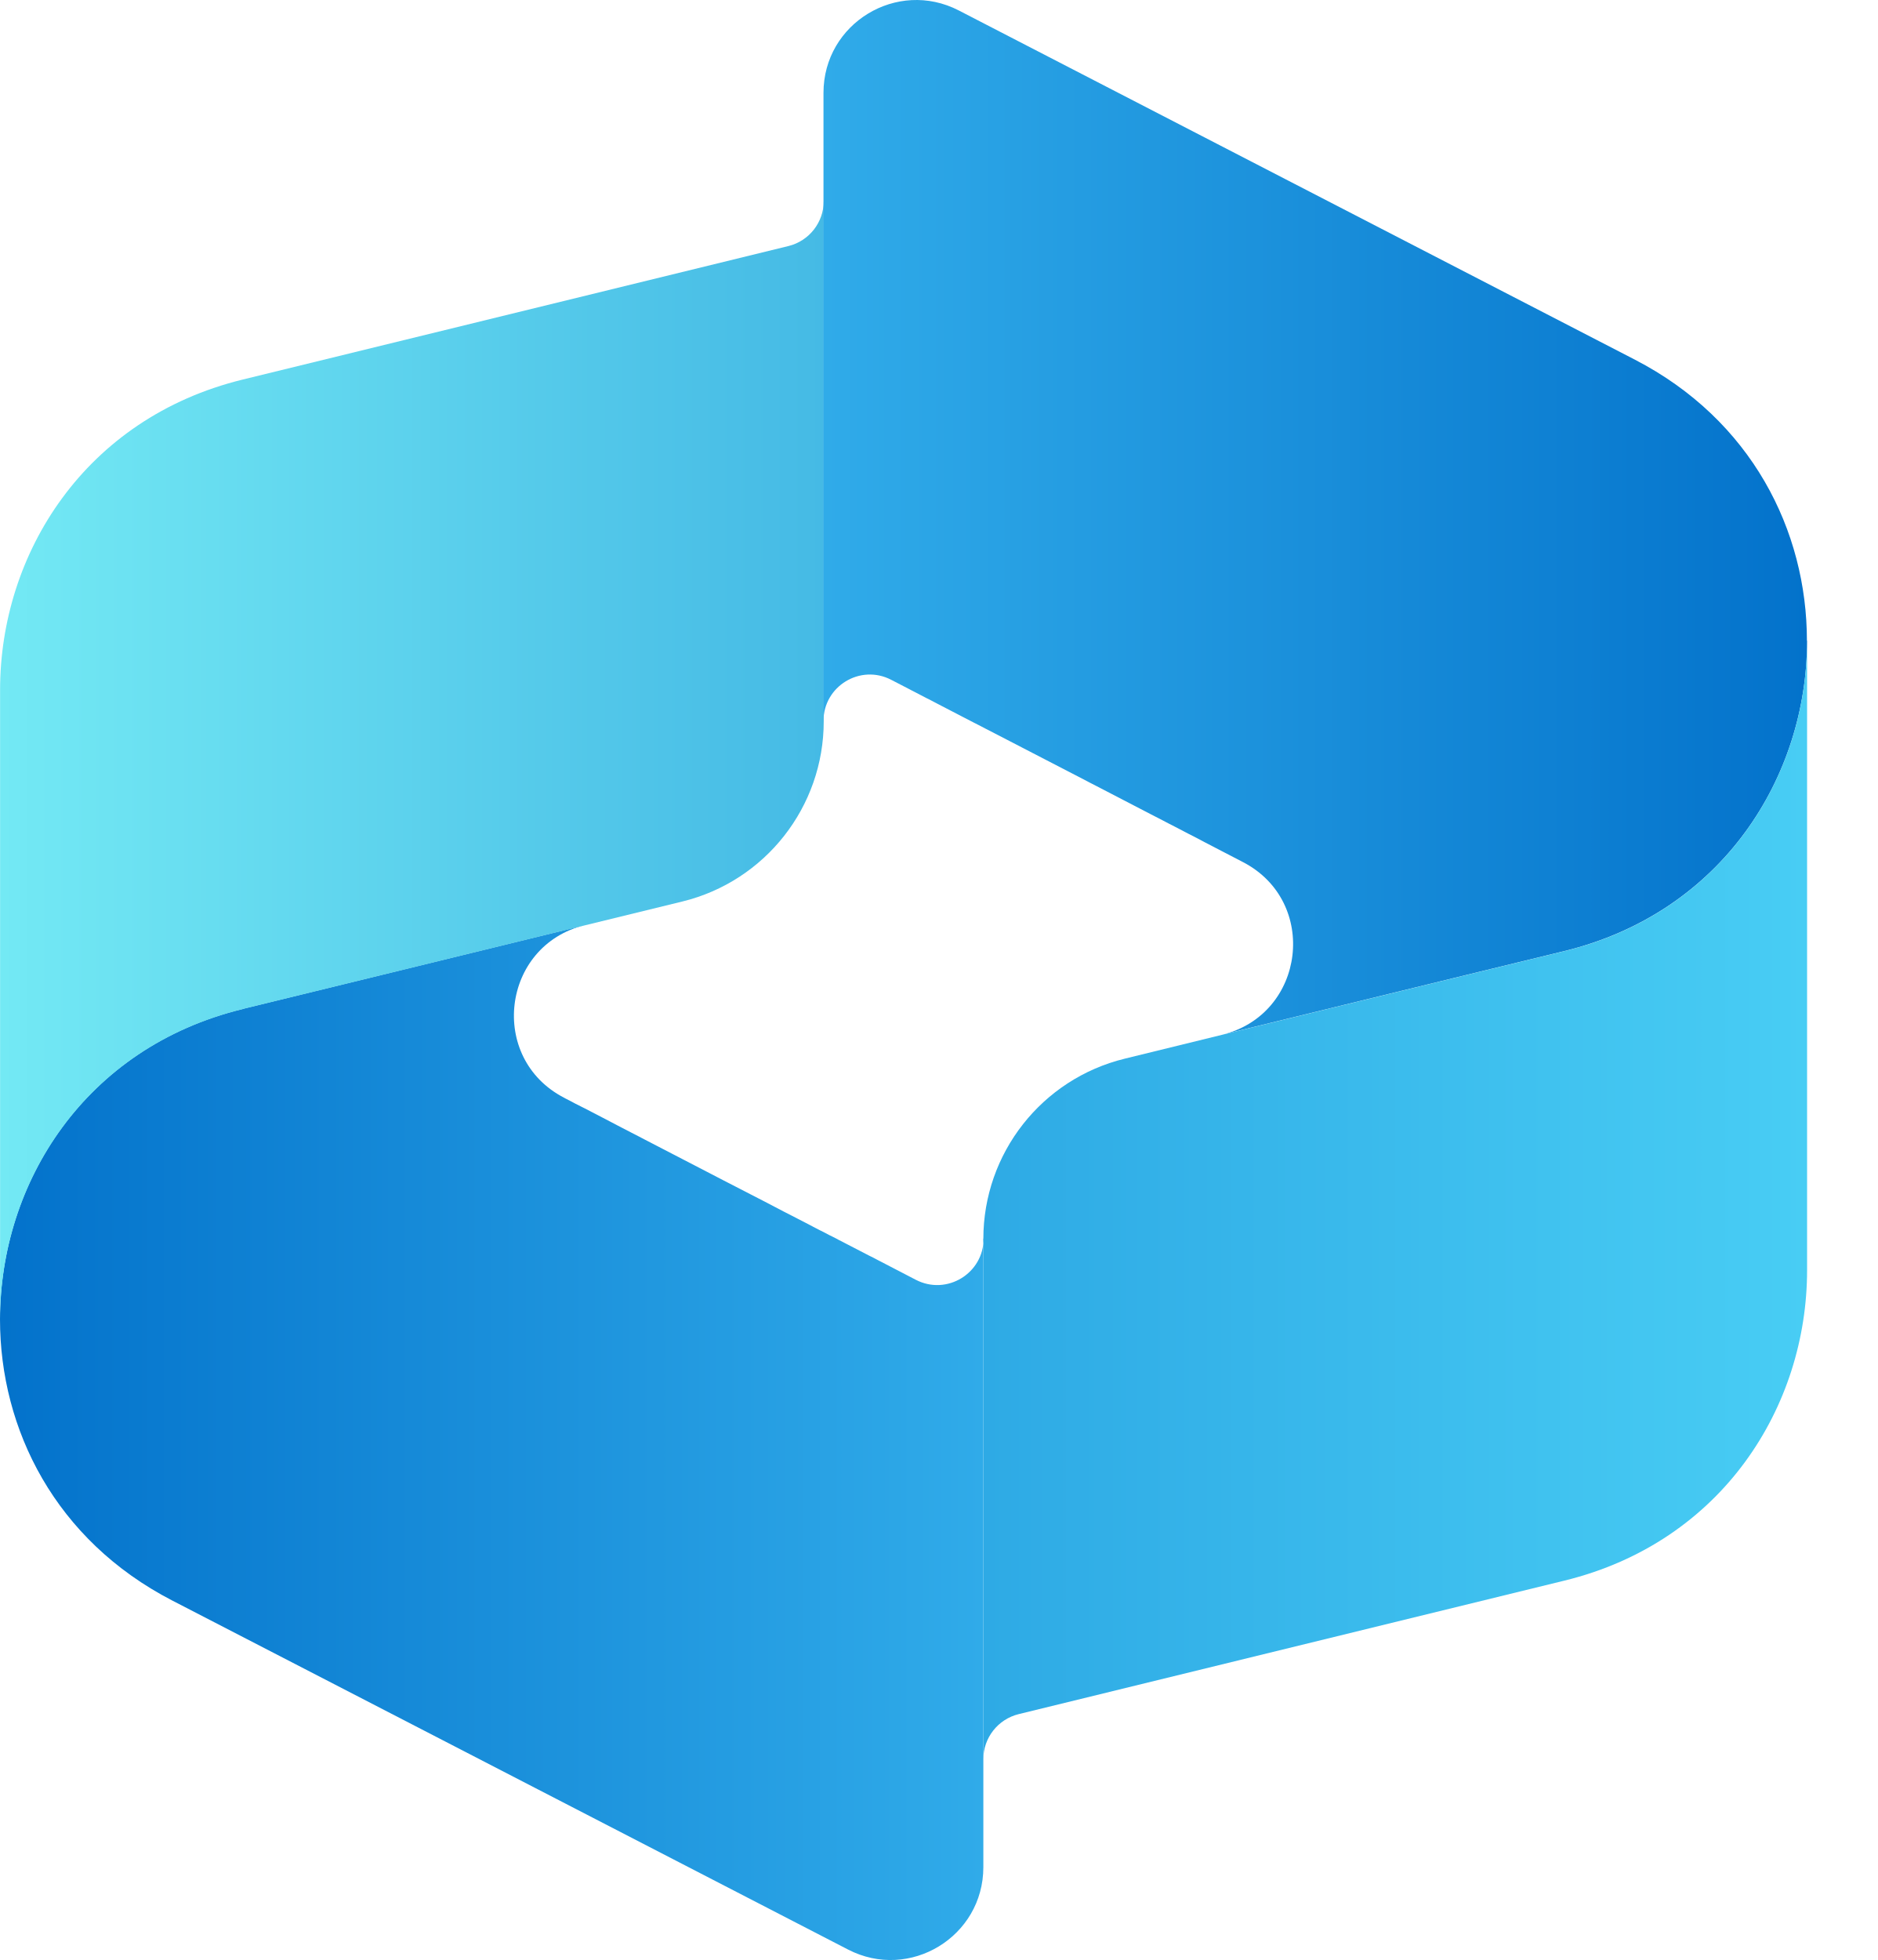
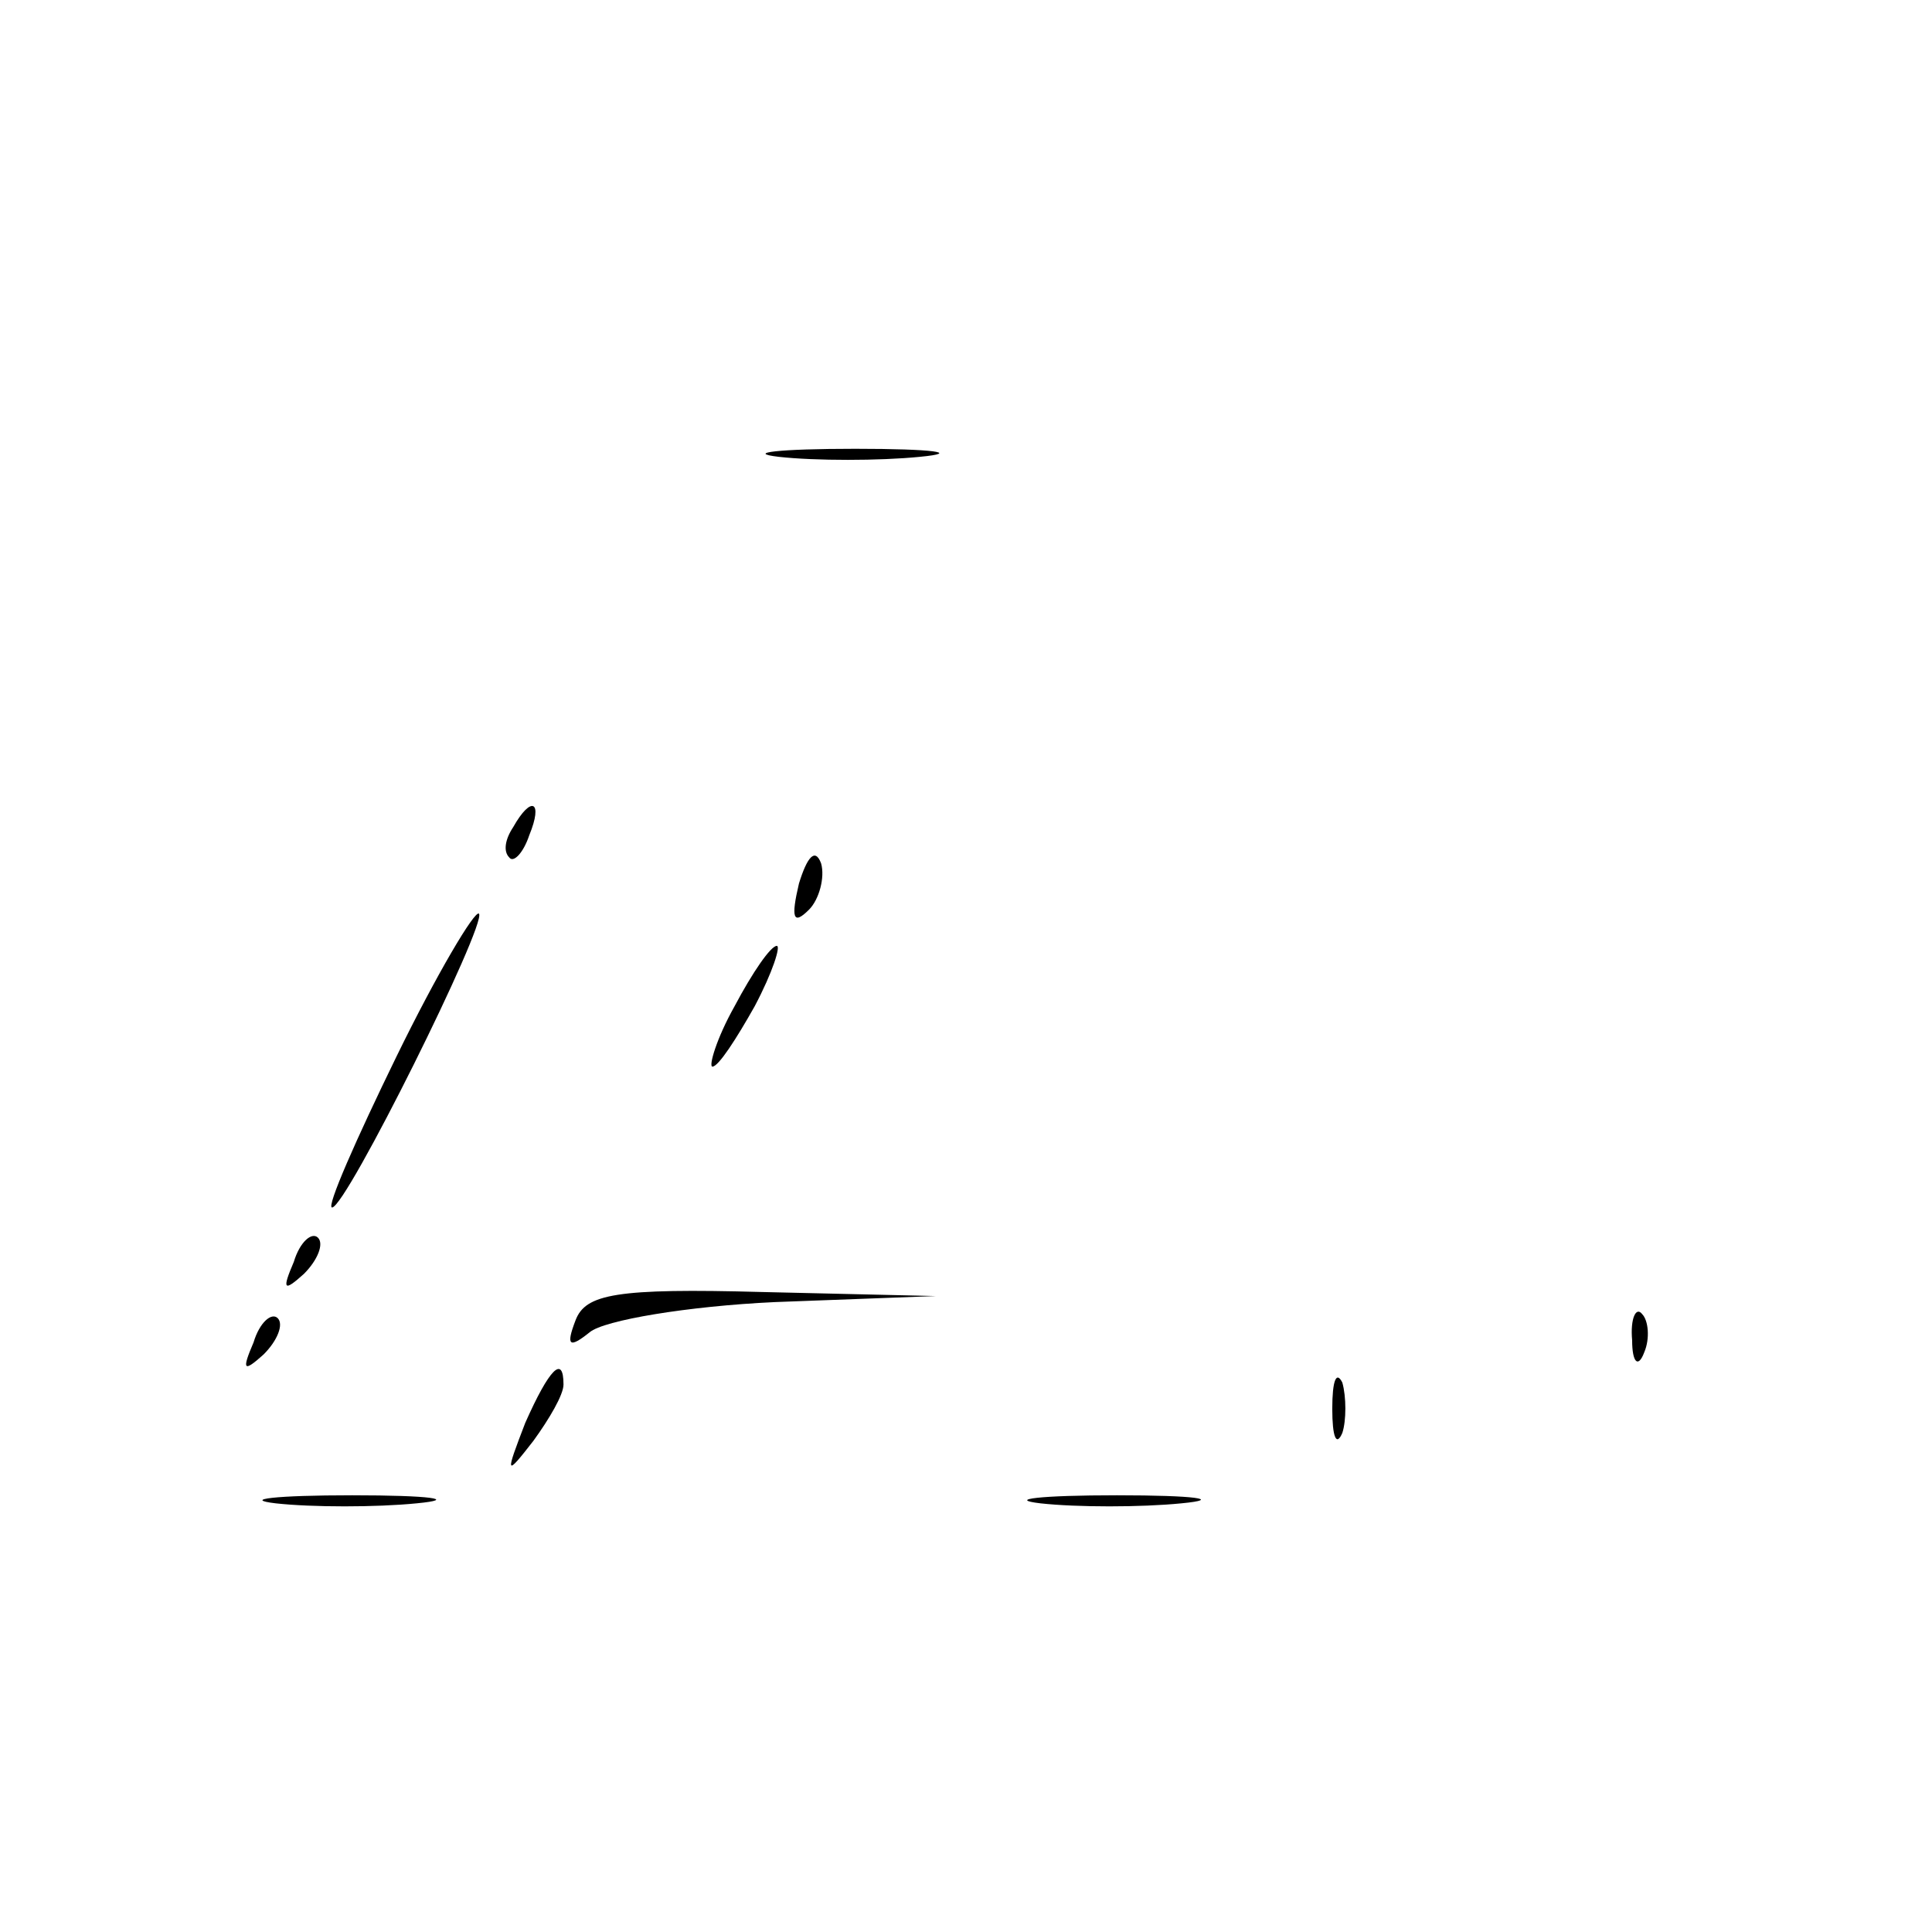
- <svg xmlns="http://www.w3.org/2000/svg" width="23" height="24" viewBox="0 0 23 24" fill="none">
-   <g id="Layer 1">
-     <g id="Group">
-       <g id="Group_2">
-         <path id="Vector" d="M12.044 15.168V22.863C12.044 23.714 11.143 24.263 10.387 23.872L2.109 19.598C0.679 18.859 0 17.504 0 16.154C0 14.486 1.036 12.828 2.97 12.355L2.998 12.347L4.23 12.046L7.161 11.329C6.142 11.579 5.976 12.958 6.908 13.441C6.914 13.444 6.919 13.447 6.924 13.45C6.951 13.463 6.978 13.477 7.004 13.491C7.03 13.506 7.058 13.52 7.085 13.533C7.111 13.546 7.138 13.561 7.166 13.574C7.235 13.61 7.305 13.646 7.376 13.683C7.408 13.7 7.439 13.716 7.47 13.732C7.504 13.75 7.538 13.767 7.571 13.785C7.626 13.813 7.68 13.842 7.735 13.87C7.762 13.884 7.79 13.898 7.817 13.912C7.844 13.927 7.871 13.941 7.899 13.955C7.946 13.979 7.991 14.003 8.038 14.027C8.263 14.144 8.487 14.259 8.704 14.372C8.756 14.399 8.809 14.426 8.86 14.453C9.007 14.529 9.152 14.604 9.293 14.676C9.317 14.688 9.34 14.7 9.363 14.712C9.445 14.755 9.524 14.796 9.602 14.837C9.634 14.854 9.667 14.87 9.7 14.887C9.782 14.929 9.862 14.971 9.94 15.011C9.944 15.013 9.95 15.015 9.954 15.019C9.986 15.035 10.017 15.052 10.049 15.068C10.053 15.07 10.057 15.072 10.061 15.073C10.064 15.075 10.069 15.077 10.072 15.079C10.101 15.094 10.131 15.109 10.16 15.125C10.17 15.13 10.18 15.134 10.191 15.14C10.221 15.155 10.251 15.17 10.279 15.186C10.299 15.195 10.317 15.205 10.336 15.215C10.345 15.22 10.353 15.224 10.361 15.228L10.363 15.229C10.382 15.239 10.4 15.249 10.419 15.258C10.502 15.3 10.579 15.341 10.651 15.378C10.665 15.385 10.68 15.393 10.694 15.399C10.717 15.412 10.739 15.422 10.76 15.434C10.768 15.438 10.774 15.442 10.782 15.445C10.847 15.478 10.904 15.509 10.957 15.536C10.966 15.54 10.975 15.546 10.984 15.55C11.133 15.628 11.217 15.671 11.217 15.671C11.596 15.867 12.047 15.593 12.047 15.166L12.044 15.168Z" fill="url(#paint0_linear_15756_20531)" />
-         <path id="Vector_2" d="M10.089 2.461V8.832C10.089 9.879 9.374 10.79 8.357 11.039L7.162 11.331L4.231 12.048L2.999 12.349L2.971 12.357C1.038 12.829 0.001 14.489 0.001 16.157V8.448C0.001 6.78 1.038 5.122 2.971 4.648L9.656 3.013C9.91 2.951 10.089 2.723 10.089 2.461Z" fill="url(#paint1_linear_15756_20531)" />
-         <path id="Vector_3" d="M22.133 7.845C22.133 9.513 21.096 11.171 19.163 11.645L17.903 11.952L14.972 12.669C15.99 12.419 16.156 11.04 15.225 10.557C15.219 10.554 15.214 10.551 15.208 10.548C15.129 10.507 15.048 10.465 14.967 10.423C14.897 10.387 14.828 10.351 14.757 10.314C14.725 10.297 14.693 10.281 14.663 10.264C14.629 10.247 14.595 10.23 14.561 10.212C14.507 10.184 14.452 10.155 14.398 10.127C14.37 10.113 14.343 10.099 14.316 10.085C14.289 10.07 14.261 10.056 14.234 10.042C14.187 10.018 14.141 9.994 14.094 9.97C13.87 9.853 13.646 9.738 13.429 9.625C13.377 9.598 13.324 9.572 13.273 9.544C12.879 9.34 12.507 9.147 12.179 8.978C12.143 8.96 12.107 8.941 12.072 8.923C12.068 8.92 12.064 8.919 12.061 8.917C12.031 8.902 12.002 8.887 11.972 8.871C11.963 8.866 11.953 8.86 11.942 8.856C11.892 8.83 11.844 8.805 11.797 8.781C11.788 8.776 11.779 8.772 11.772 8.768C11.667 8.713 11.57 8.663 11.481 8.617C11.467 8.61 11.453 8.602 11.439 8.595C11.416 8.583 11.394 8.572 11.372 8.56C11.365 8.557 11.358 8.553 11.351 8.55C11.286 8.517 11.228 8.486 11.176 8.459C11.166 8.455 11.157 8.449 11.149 8.445C10.999 8.367 10.915 8.324 10.915 8.324C10.537 8.128 10.086 8.402 10.086 8.829V1.137C10.086 0.286 10.987 -0.262 11.743 0.128L20.022 4.403C21.452 5.141 22.131 6.496 22.131 7.846L22.133 7.845Z" fill="url(#paint2_linear_15756_20531)" />
-         <path id="Vector_4" d="M22.133 7.845V15.554C22.133 17.222 21.096 18.88 19.163 19.354L12.478 20.989C12.223 21.051 12.044 21.279 12.044 21.541V15.17C12.044 14.122 12.76 13.211 13.777 12.963L14.972 12.67L17.903 11.953L19.163 11.646C21.096 11.173 22.133 9.513 22.133 7.845Z" fill="url(#paint3_linear_15756_20531)" />
-       </g>
-     </g>
+ <svg xmlns="http://www.w3.org/2000/svg" version="1.0" width="96pt" height="96pt" viewBox="0 0 96 96" preserveAspectRatio="xMidYMid meet">
+   <g transform="translate(0,96) scale(0.1,-0.1)" fill="#000000" stroke="none">
+     <path d="M387 733 c18 -2 50 -2 70 0 21 2 7 4 -32 4 -38 0 -55 -2 -38 -4z" />
+     <path d="M255 549 c-4 -6 -5 -12 -2 -15 2 -3 7 2 10 11 7 17 1 20 -8 4z" />
+     <path d="M397 521 c-4 -17 -3 -21 5 -13 5 5 8 16 6 23 -3 8 -7 3 -11 -10z" />
+     <path d="M197 435 c-20 -41 -35 -75 -32 -75 7 0 77 141 73 146 -2 2 -21 -30 -41 -71z" />
+     <path d="M365 460 c-9 -16 -13 -30 -11 -30 3 0 12 14 21 30 9 17 13 30 11 30 -3 0 -12 -13 -21 -30z" />
+     <path d="M146 333 c-6 -14 -5 -15 5 -6 7 7 10 15 7 18 -3 3 -9 -2 -12 -12z" />
+     <path d="M286 304 c-5 -13 -3 -14 7 -6 7 6 49 13 92 15 l80 3 -86 2 c-73 2 -88 -1 -93 -14z" />
+     <path d="M126 293 c-6 -14 -5 -15 5 -6 7 7 10 15 7 18 -3 3 -9 -2 -12 -12z" />
+     <path d="M811 294 c0 -11 3 -14 6 -6 3 7 2 16 -1 19 -3 4 -6 -2 -5 -13z" />
+     <path d="M261 253 c-10 -26 -10 -27 4 -9 8 11 15 23 15 28 0 15 -7 8 -19 -19z" />
+     <path d="M662 260 c0 -14 2 -19 5 -12 2 6 2 18 0 25 -3 6 -5 1 -5 -13z" />
+     <path d="M137 213 c18 -2 50 -2 70 0 21 2 7 4 -32 4 -38 0 -55 -2 -38 -4z" />
+     <path d="M517 213 c18 -2 50 -2 70 0 21 2 7 4 -32 4 -38 0 -55 -2 -38 -4z" />
  </g>
-   <defs>
-     <linearGradient id="paint0_linear_15756_20531" x1="0.001" y1="17.666" x2="12.044" y2="17.666" gradientUnits="userSpaceOnUse">
-       <stop stop-color="#0372CB" />
-       <stop offset="1" stop-color="#30ABE9" />
-     </linearGradient>
-     <linearGradient id="paint1_linear_15756_20531" x1="0.001" y1="9.308" x2="10.089" y2="9.308" gradientUnits="userSpaceOnUse">
-       <stop stop-color="#73E9F4" />
-       <stop offset="1" stop-color="#45BAE5" />
-     </linearGradient>
-     <linearGradient id="paint2_linear_15756_20531" x1="10.089" y1="6.335" x2="22.133" y2="6.335" gradientUnits="userSpaceOnUse">
-       <stop stop-color="#30ABE9" />
-       <stop offset="1" stop-color="#0372CB" />
-     </linearGradient>
-     <linearGradient id="paint3_linear_15756_20531" x1="12.044" y1="14.693" x2="22.133" y2="14.693" gradientUnits="userSpaceOnUse">
-       <stop stop-color="#2EAAE5" />
-       <stop offset="1" stop-color="#48CDF4" />
-     </linearGradient>
-   </defs>
</svg>
